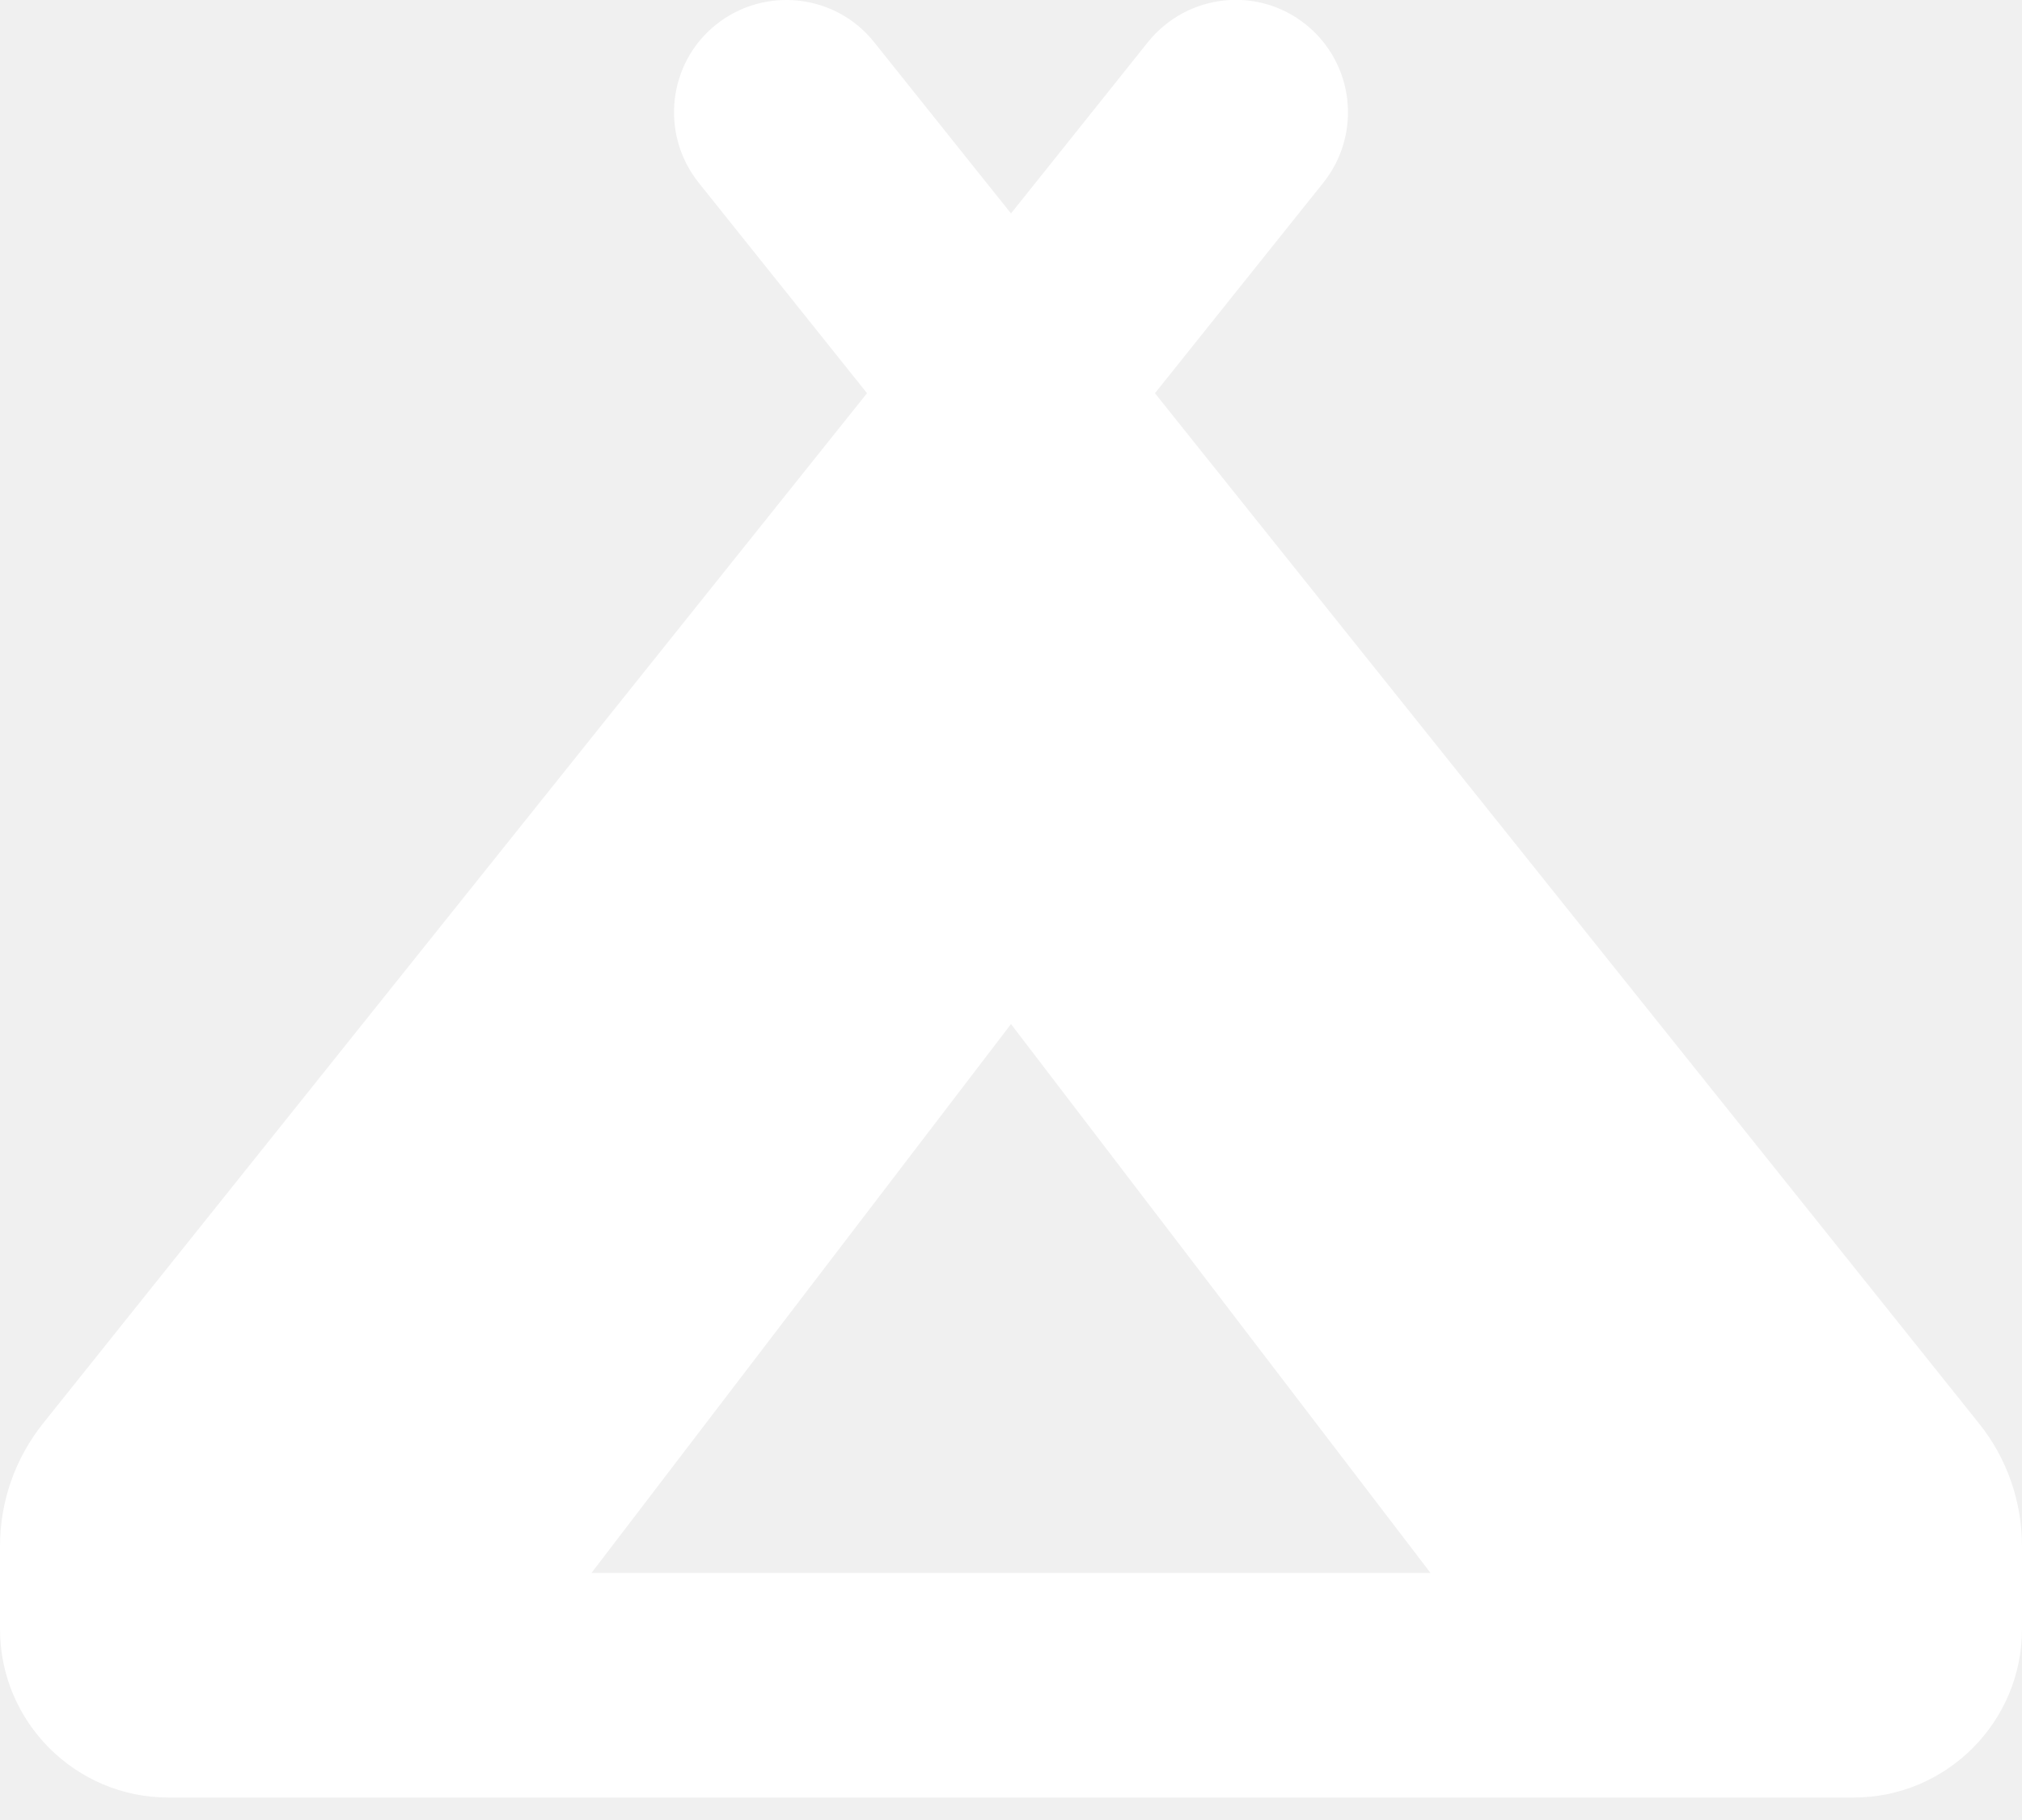
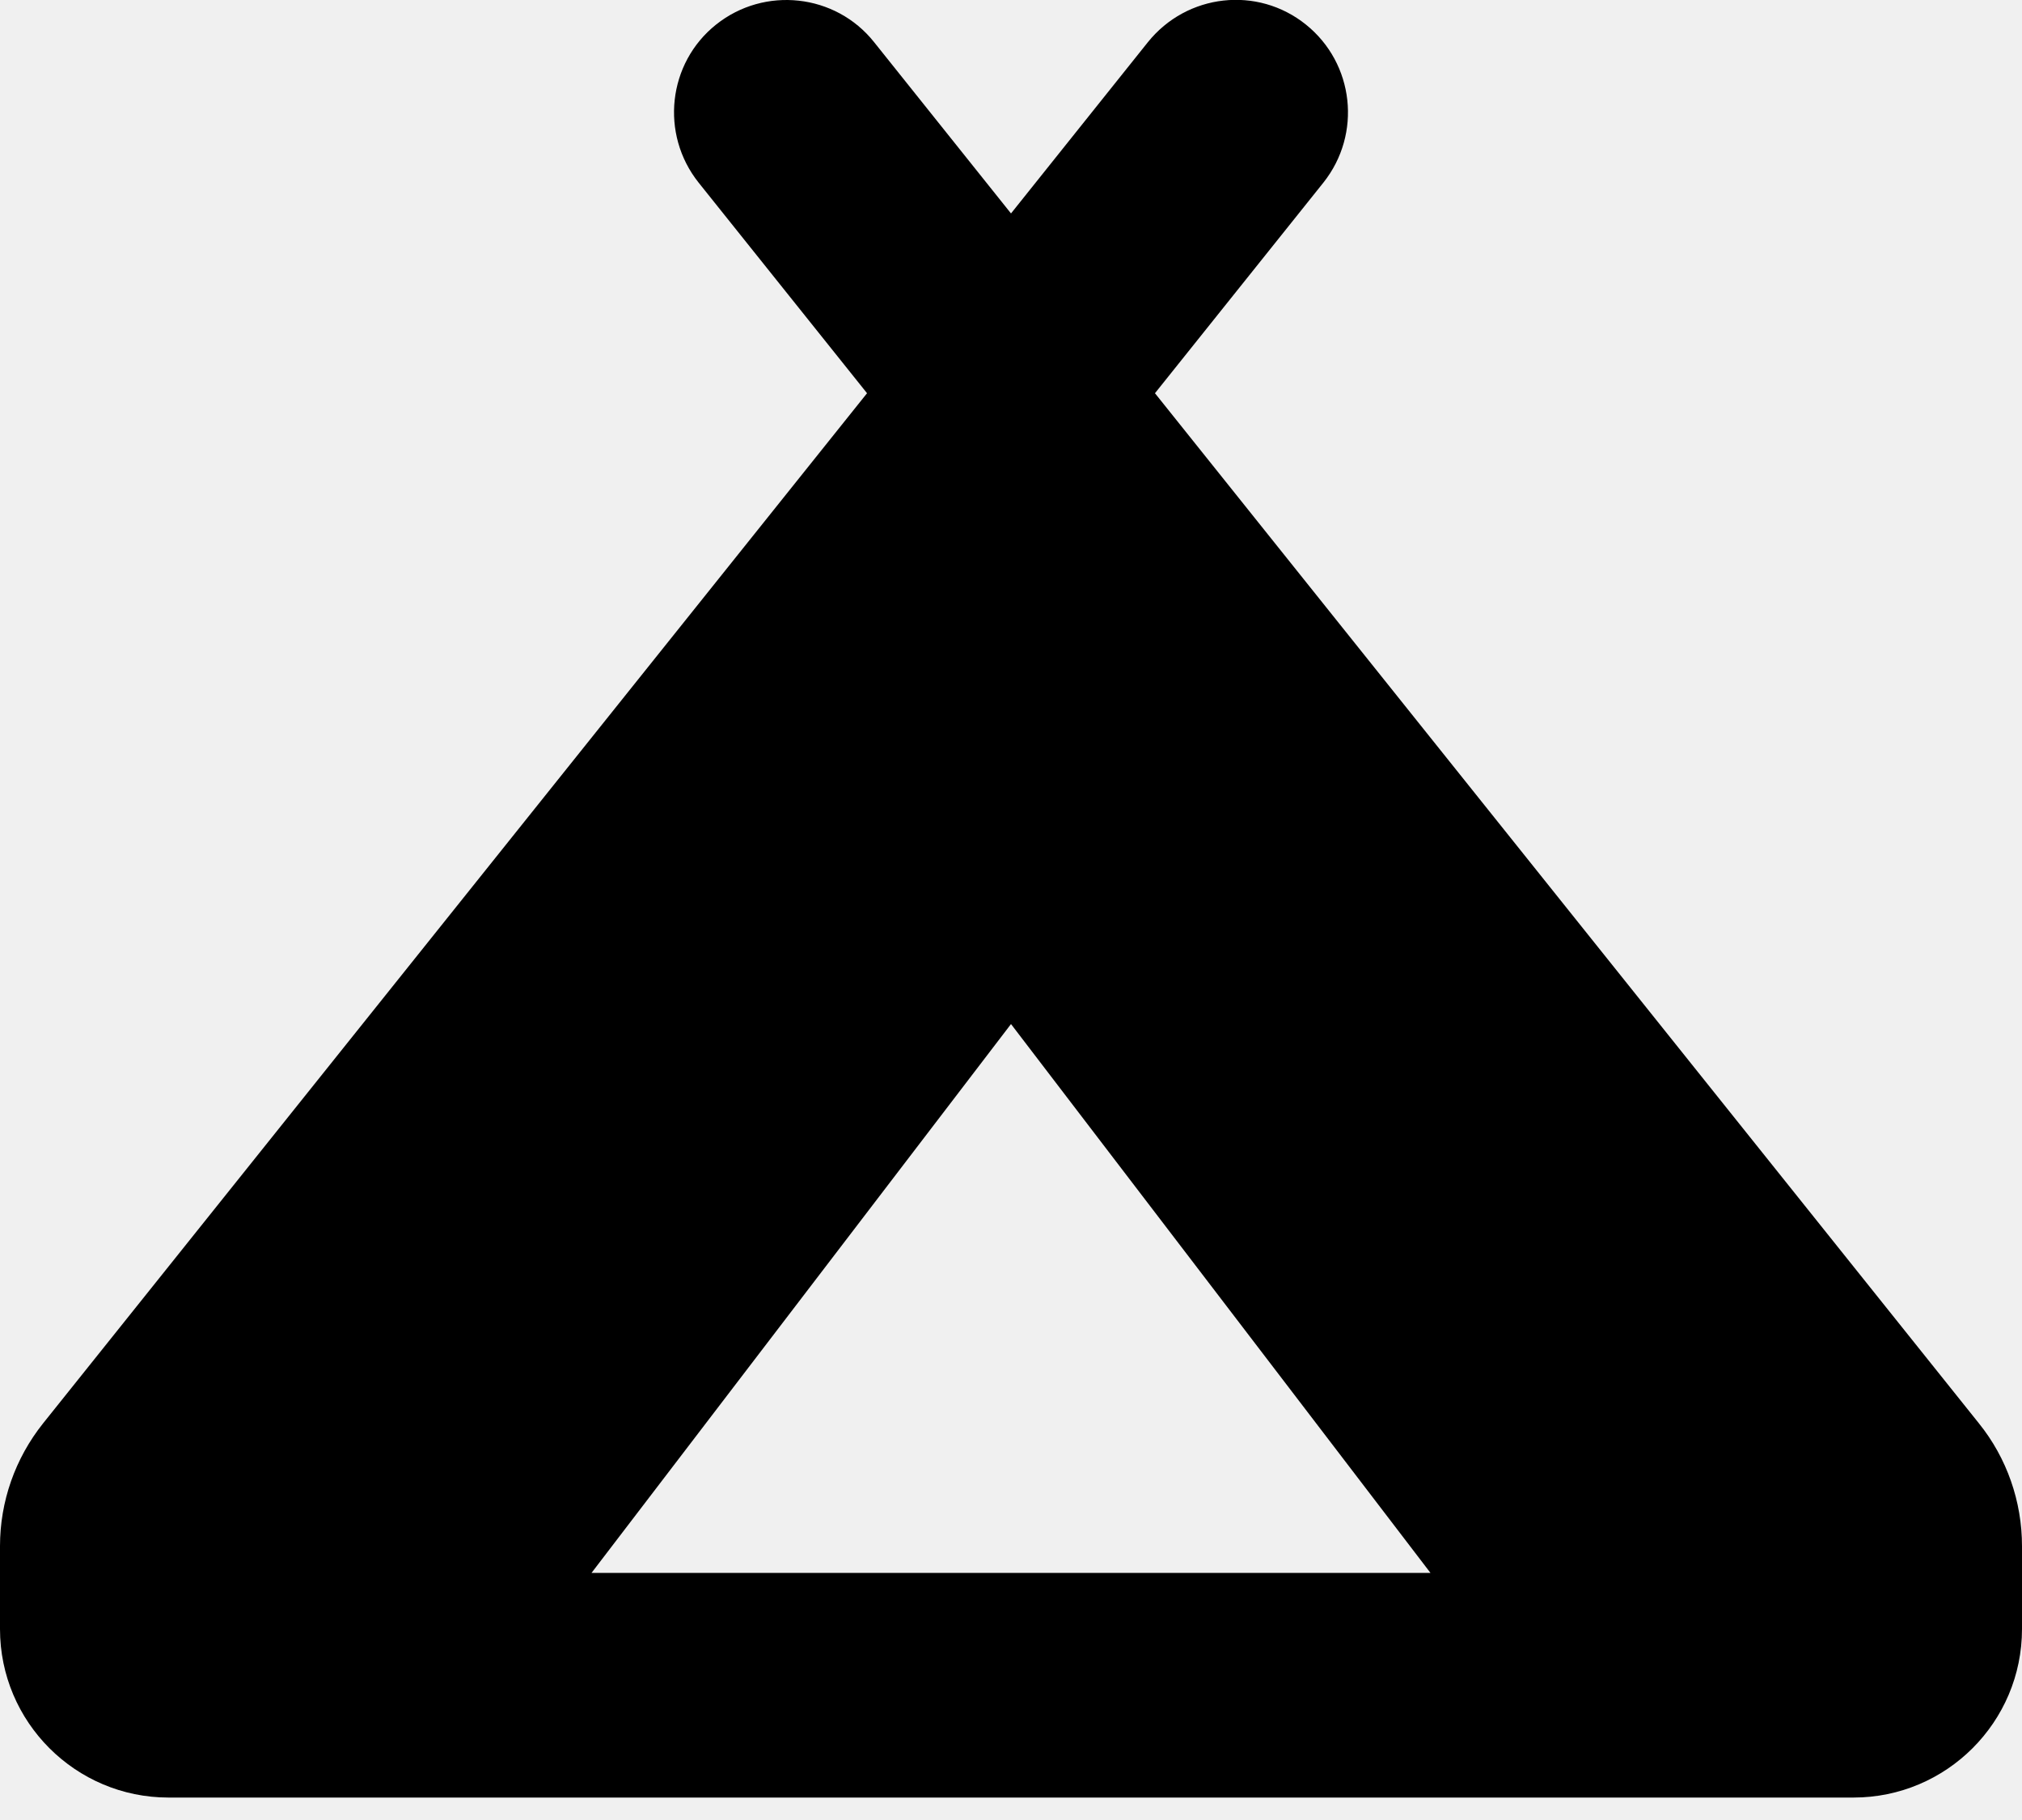
<svg xmlns="http://www.w3.org/2000/svg" width="20" height="18" viewBox="0 0 20 18" fill="none">
  <g clip-path="url(#clip0_16_14)">
-     <path d="M13.09 1.806C13.472 1.326 13.396 0.628 12.917 0.243C12.438 -0.142 11.74 -0.063 11.354 0.417L10 2.111L8.646 0.417C8.264 -0.063 7.562 -0.139 7.083 0.243C6.604 0.625 6.528 1.326 6.91 1.806L8.576 3.889L0.427 14.076C0.149 14.424 0 14.851 0 15.292V16.111C0 17.031 0.747 17.778 1.667 17.778H10H18.333C19.253 17.778 20 17.031 20 16.111V15.292C20 14.851 19.851 14.42 19.573 14.076L11.424 3.889L13.09 1.806ZM10 15.556H5.851L10 10.128L14.149 15.556H10Z" fill="white" />
+     <path d="M13.09 1.806C13.472 1.326 13.396 0.628 12.917 0.243C12.438 -0.142 11.74 -0.063 11.354 0.417L10 2.111L8.646 0.417C8.264 -0.063 7.562 -0.139 7.083 0.243C6.604 0.625 6.528 1.326 6.91 1.806L8.576 3.889L0.427 14.076C0.149 14.424 0 14.851 0 15.292V16.111C0 17.031 0.747 17.778 1.667 17.778H10H18.333C19.253 17.778 20 17.031 20 16.111V15.292C20 14.851 19.851 14.42 19.573 14.076L11.424 3.889L13.09 1.806ZM10 15.556H5.851L10 10.128L14.149 15.556H10Z" fill="black" />
  </g>
  <defs>
    <clipPath id="clip0_16_14">
      <rect width="20" height="17.778" fill="white" />
    </clipPath>
  </defs>
</svg>
